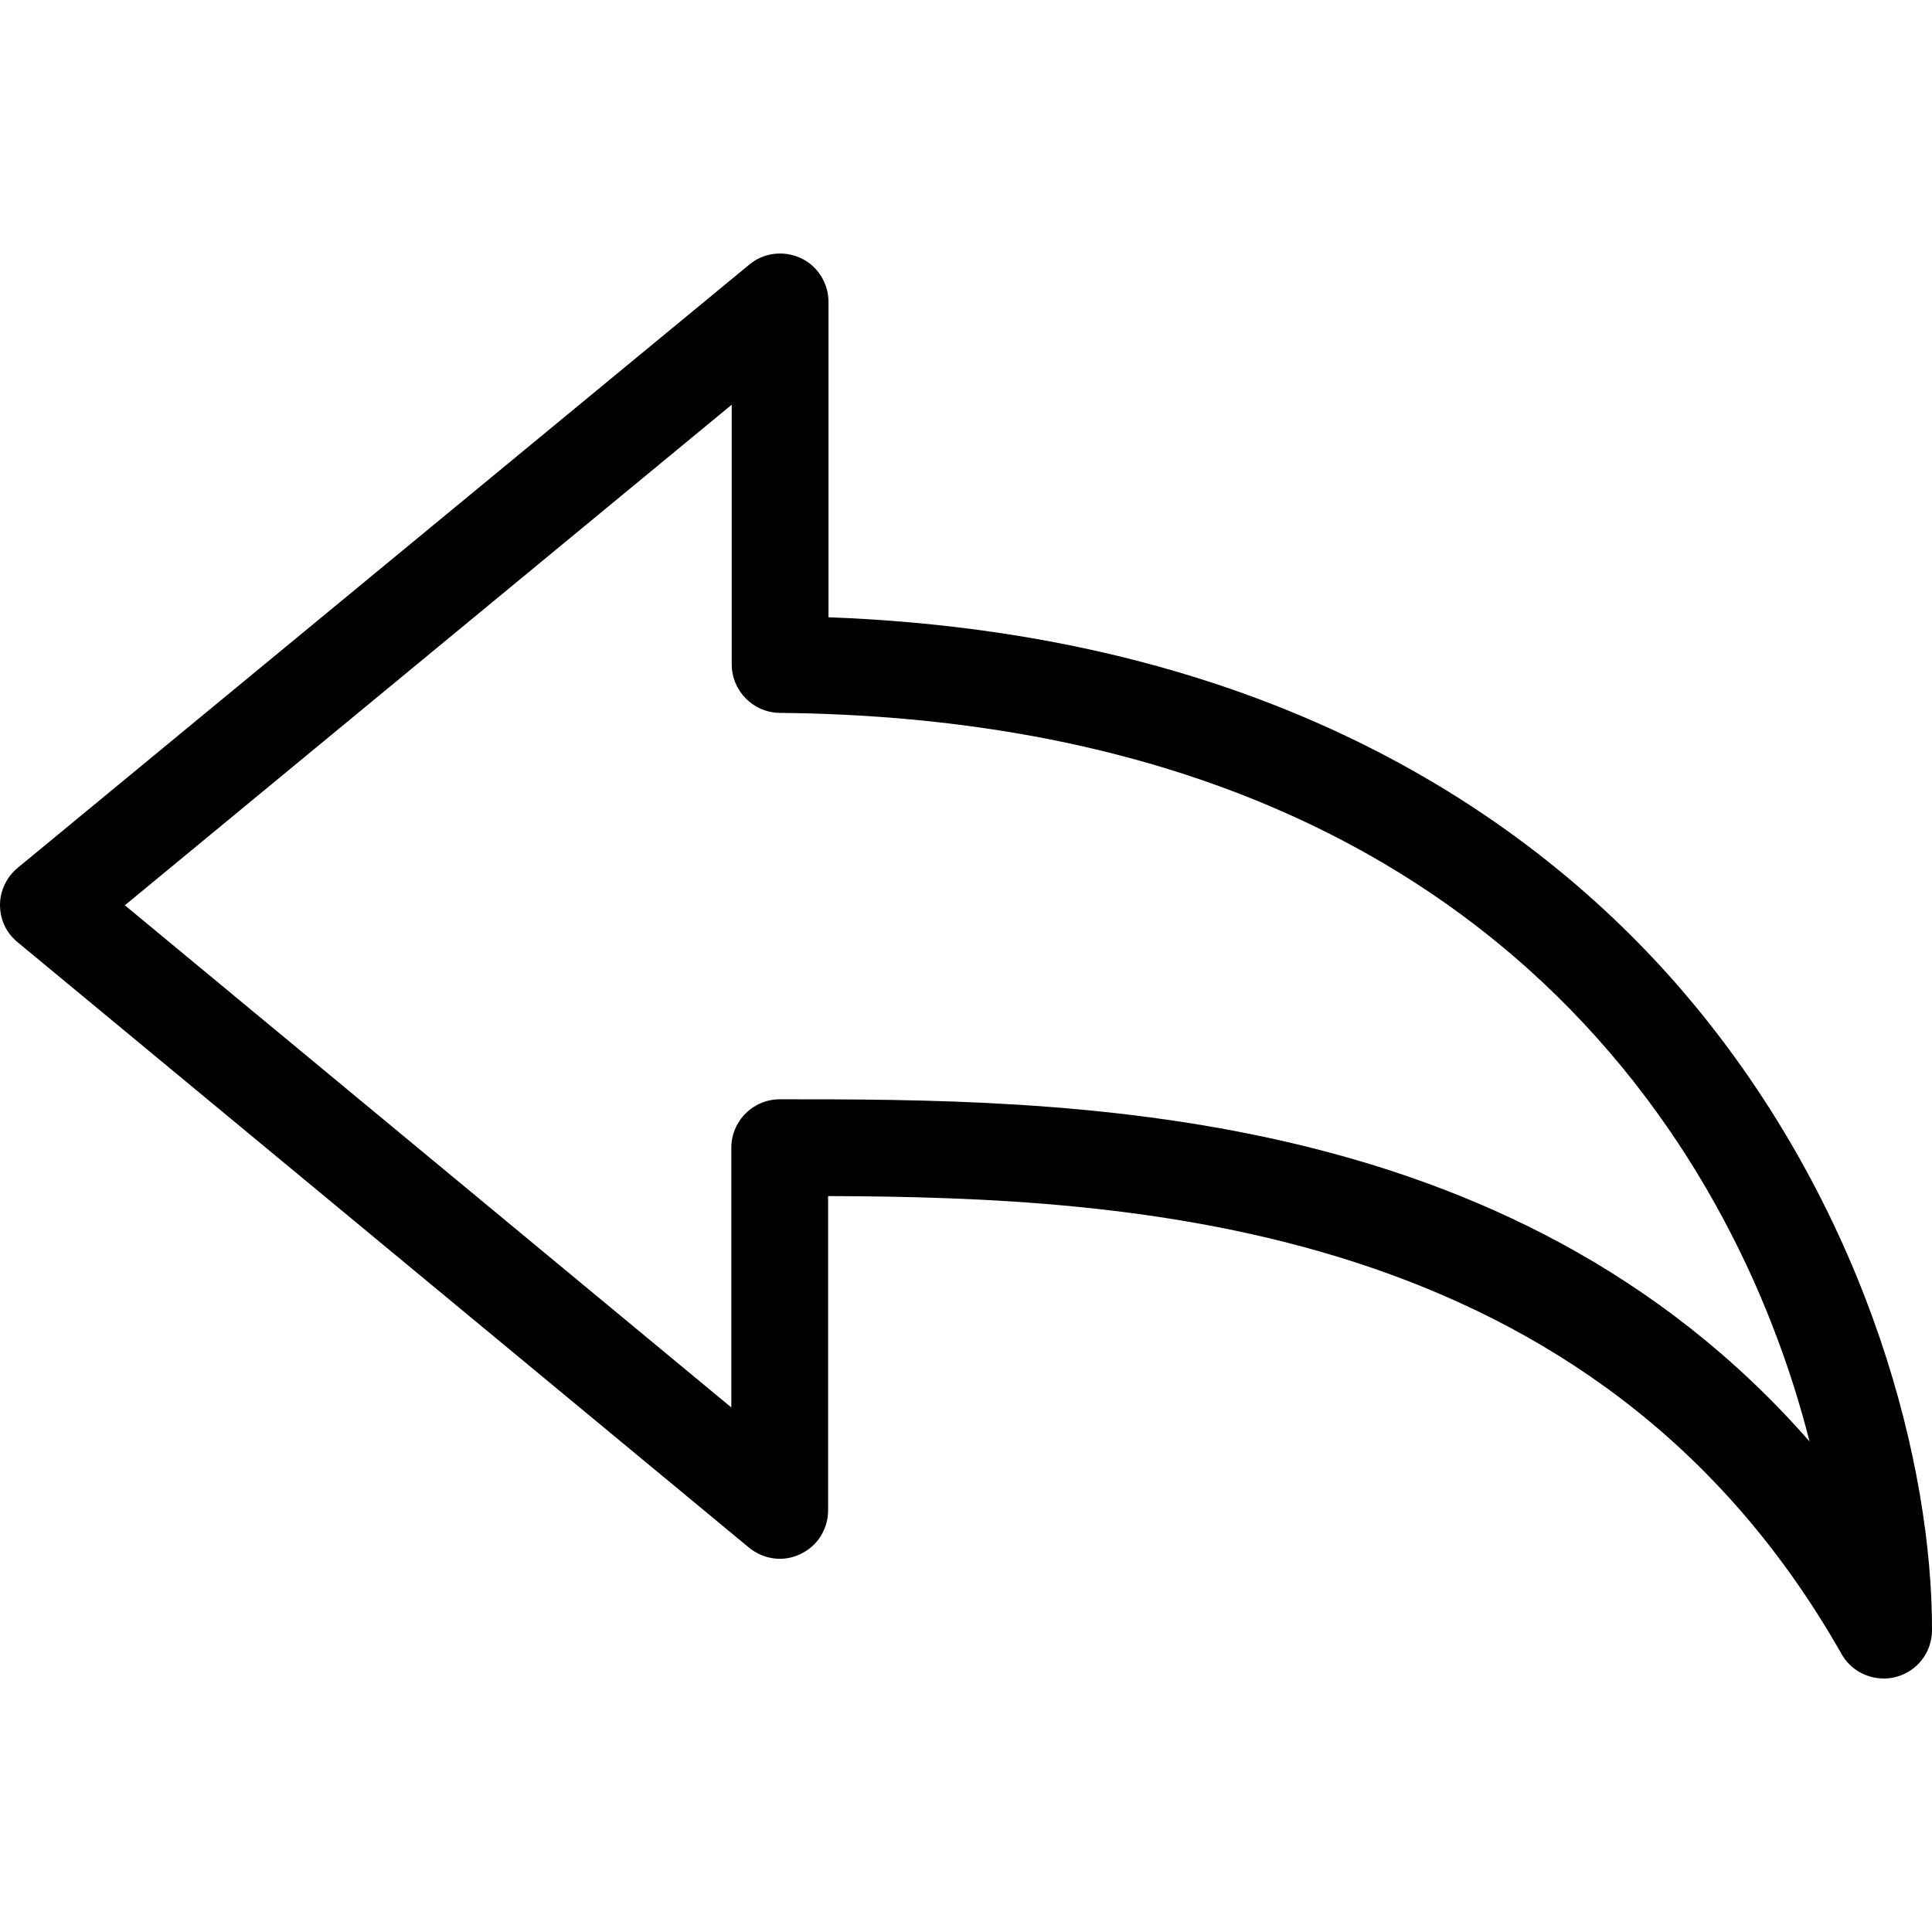
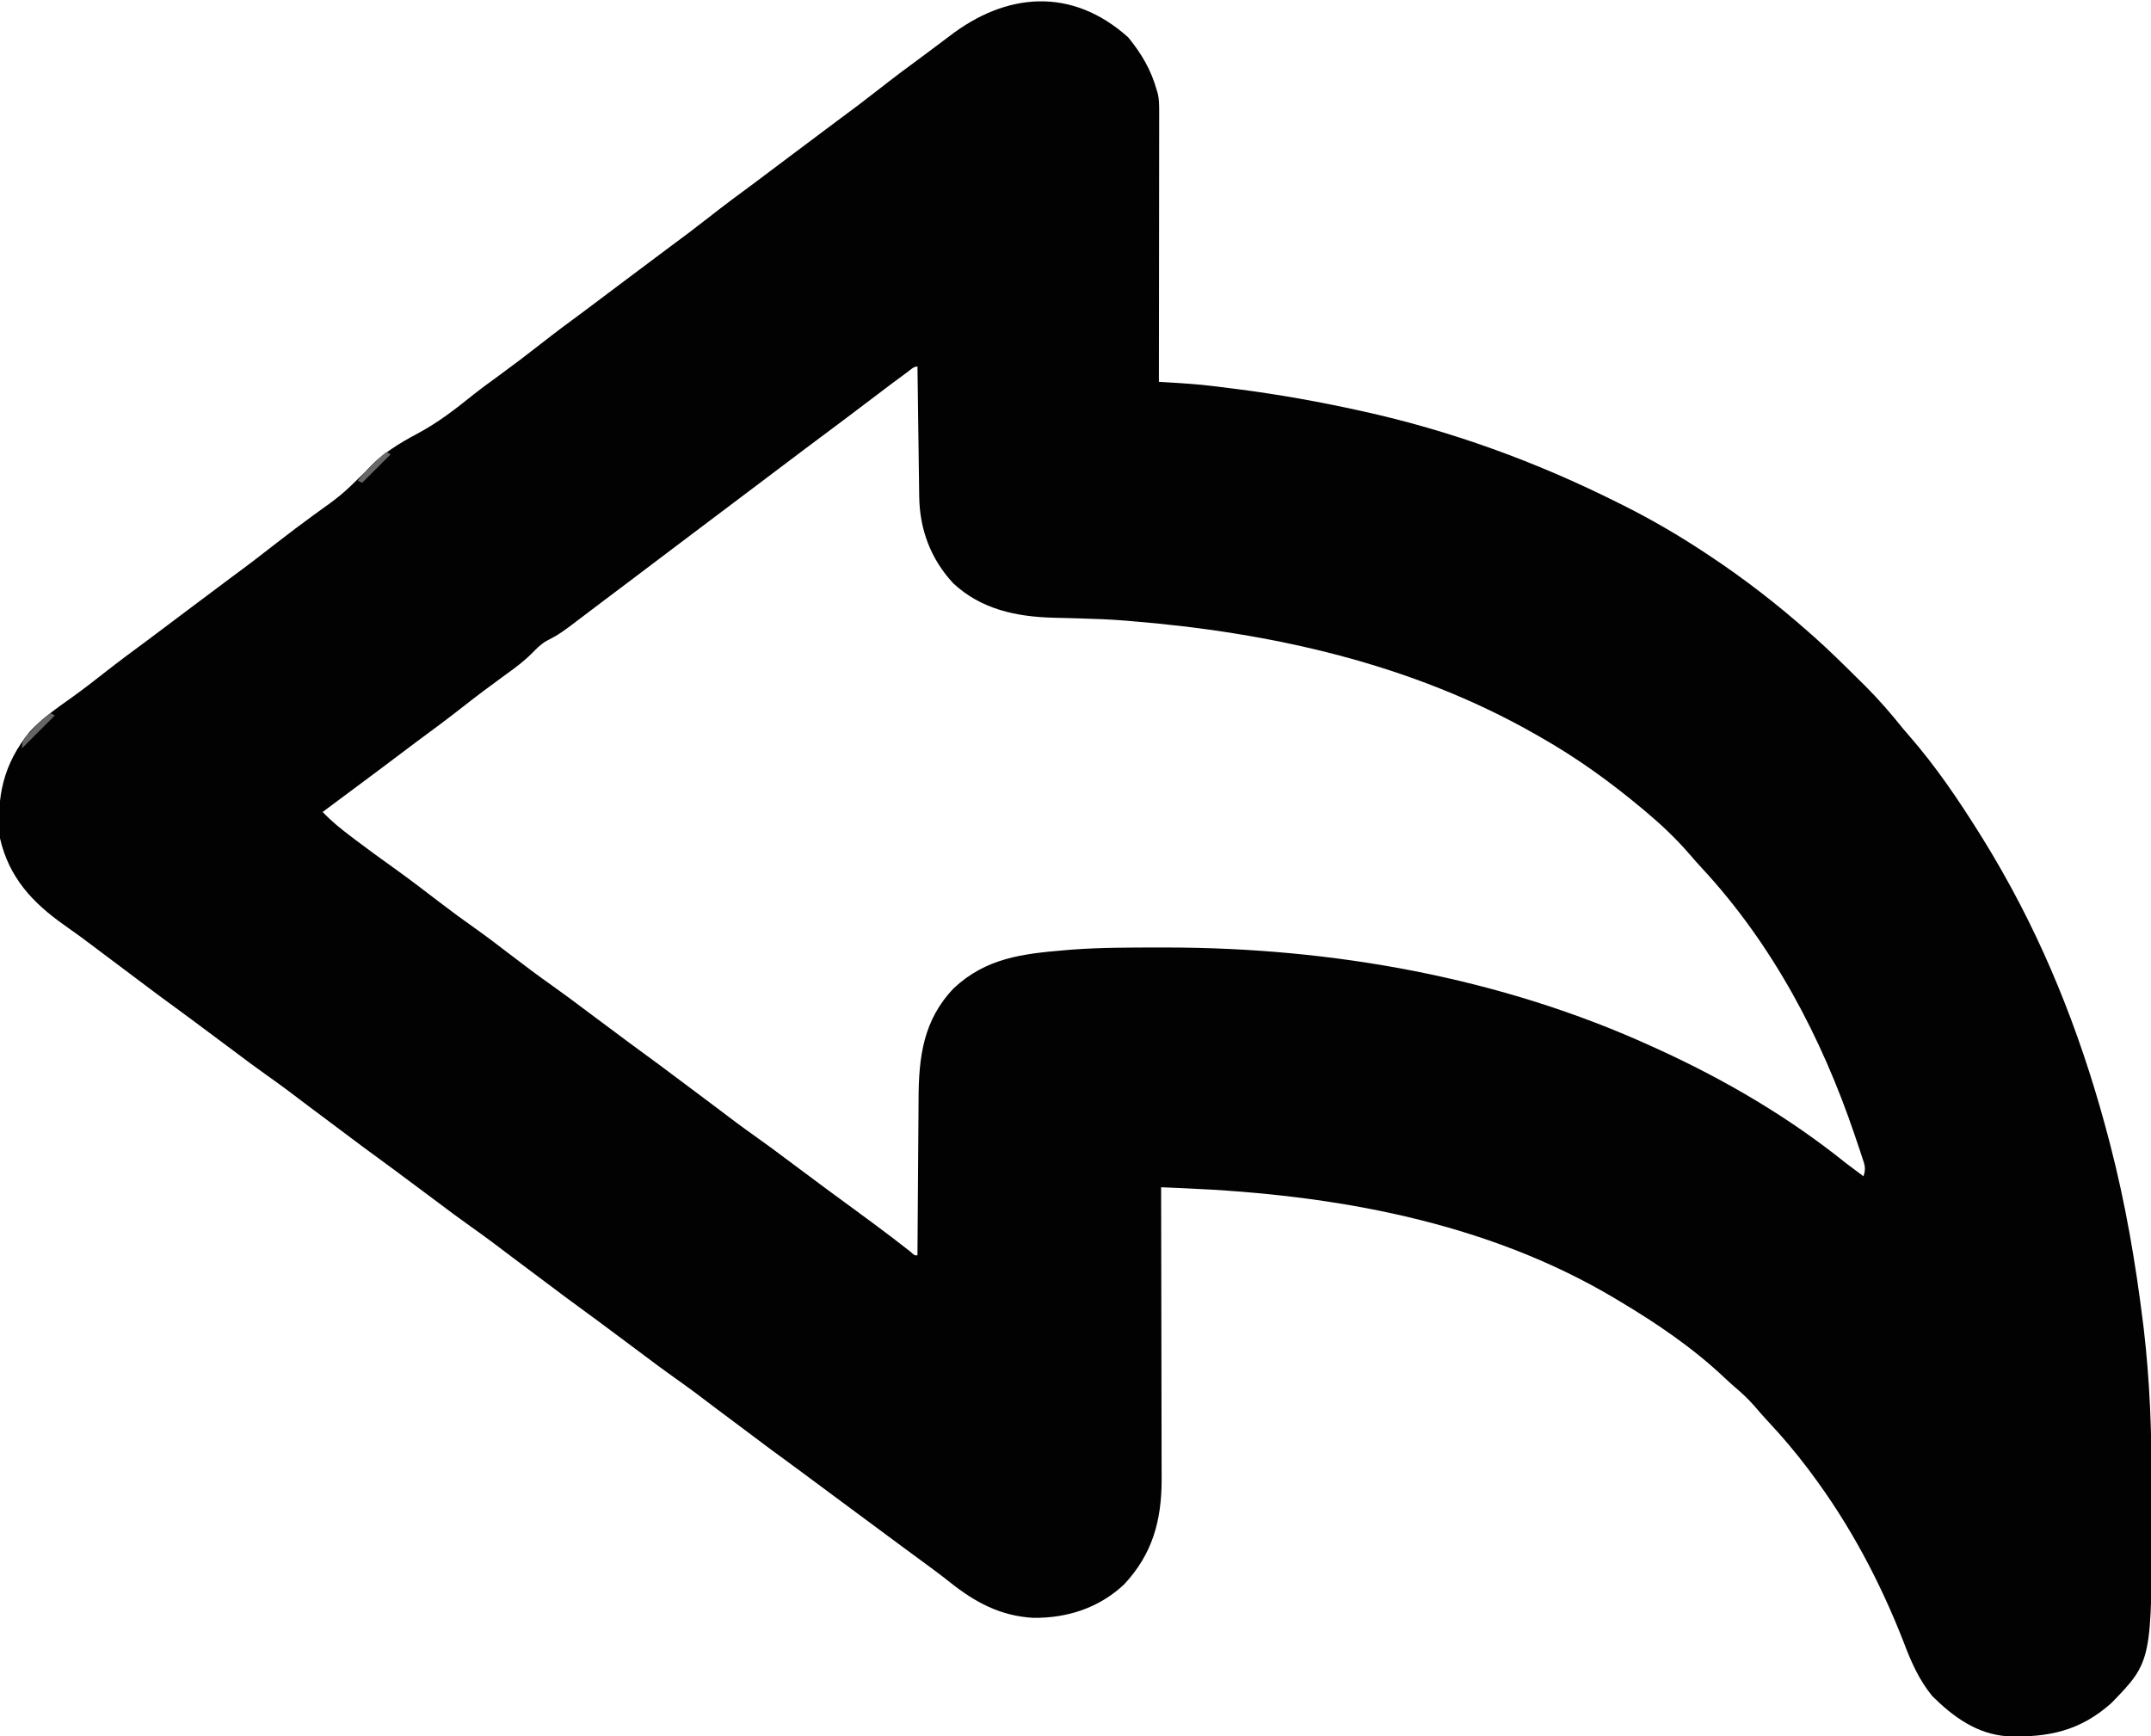
- <svg xmlns="http://www.w3.org/2000/svg" fill="#000000" height="800px" width="800px" version="1.1" id="Capa_1" viewBox="0 0 489 489" xml:space="preserve">
-   <g>
-     <path d="M429.4,255.033c-35.4-43.1-102.1-94.4-219.7-98.8v-79.8c0-4.7-2.7-9.1-7-11.1s-9.4-1.4-13,1.6L4.5,219.633   c-2.8,2.3-4.5,5.8-4.5,9.4c0,3.7,1.6,7.1,4.4,9.4l185.2,153.3c3.7,3,8.7,3.7,13,1.6c4.3-2,7-6.3,7-11.1v-79.5   c76.8,0.3,194.2,6,256.5,115.9c2.2,3.9,6.3,6.2,10.7,6.2c1,0,2.1-0.1,3.1-0.4c5.4-1.4,9.1-6.3,9.1-11.8   C489.1,371.533,473.4,308.633,429.4,255.033z M197.4,278.233L197.4,278.233c-3.3,0-6.4,1.3-8.7,3.6s-3.6,5.4-3.6,8.7v65.7   l-153.5-127.1l153.6-126.7v65.7c0,6.7,5.4,12.2,12.1,12.3c176,1.7,241.6,109,260.7,184.4   C382.2,278.333,268.7,278.233,197.4,278.233z" />
-   </g>
+ <svg xmlns="http://www.w3.org/2000/svg" width="980" height="791">
+   <path d="M514 17c6.031 7.359 10.42 14.8 13 24l.533 1.81c.549 2.576.589 4.934.587 7.568l.004 3.306-.011 3.612v3.815l-.013 10.344-.008 10.814-.021 20.474-.022 23.311L528 174l3.19.186c7.233.43 14.446.861 21.638 1.76l2.257.274 7.165.906 2.533.325c18.241 2.367 36.253 5.605 54.217 9.55l2.063.453C661.36 196.358 700.127 210.515 737 229l2.829 1.411C752.716 236.872 764.985 244.037 777 252l2.104 1.39C794.889 263.88 809.817 275.434 824 288l2.762 2.422c6.516 5.838 12.75 11.964 18.96 18.125l4.274 4.223c6.108 6.1 11.616 12.494 17.004 19.231l2.828 3.285C881.937 349.171 892.249 364.394 902 380l1.138 1.812c2.713 4.344 5.316 8.745 7.862 13.188l1.428 2.492C934.291 435.988 949.895 477.217 961 520l.511 1.966c6.796 26.294 11.402 53.034 14.739 79.971l.458 3.648c2.757 23.515 3.626 46.982 3.553 70.634l.007 11.192c.181 69.556.181 69.556-18.268 88.589-14.298 12.805-28.934 15.829-47.436 15.175-13.87-.946-24.596-8.805-34.177-18.257-6.057-7.405-9.669-15.593-13.012-24.48C856.586 720.751 842.826 694.806 825 671l-1.414-1.889c-5.659-7.501-11.663-14.576-18.09-21.427-2.127-2.286-4.167-4.613-6.184-6.996-2.816-3.242-5.847-6.036-9.125-8.805a124.75 124.75 0 0 1-4.437-4.016C771.395 614.274 754.942 603.099 738 593l-2.144-1.291c-58.896-35.149-128.23-47.321-195.803-50.232l-3.227-.14L529 541l.006 2.215.098 53.489.047 25.867.037 22.559.023 11.933.015 11.258.023 6.048c-.042 18.571-4.197 33.855-17.155 47.663-11.486 10.733-25.895 15.341-41.336 15.18-15.006-.842-26.556-7.106-38.098-16.32-4.176-3.33-8.477-6.483-12.785-9.641l-2.437-1.791-4.953-3.636-31.434-23.289-15.364-11.409-2.415-1.778-11.964-8.785-25.121-18.812c-6.222-4.764-12.477-9.45-18.883-13.963-5.069-3.584-10.032-7.303-14.992-11.037l-19.875-14.812-2.366-1.742-11.747-8.622-25.137-18.824c-6.222-4.764-12.477-9.45-18.883-13.963-5.069-3.584-10.032-7.303-14.992-11.037l-19.875-14.812-2.366-1.742-11.747-8.622-25.137-18.824c-6.222-4.764-12.477-9.45-18.883-13.963-5.069-3.584-10.032-7.303-14.992-11.037l-19.875-14.812-2.366-1.742-11.747-8.622-27.815-20.879c-4.995-3.82-10.042-7.533-15.197-11.133C14.697 411.279 4.108 399.813 0 382c-1.718-18.877 1.518-33.925 13.688-48.75 5.696-6.117 12.507-10.758 19.277-15.609C37.742 314.215 42.382 310.637 47 307c6.801-5.336 13.707-10.506 20.684-15.609L85.5 278l20.188-15.125c6.943-5.081 13.759-10.301 20.526-15.612 5.521-4.318 11.131-8.499 16.786-12.638 12.483-8.945 12.483-8.945 23.438-19.625 6.883-7.839 15.021-12.766 24.125-17.625 9.184-4.927 17.043-11.044 25.14-17.561 3.854-3.044 7.827-5.924 11.797-8.814 6.25-4.565 12.411-9.223 18.5-14 6.802-5.335 13.707-10.506 20.684-15.609L284.5 128l20.188-15.125A689.7 689.7 0 0 0 323 99c6.802-5.334 13.707-10.506 20.684-15.609L361.5 70l20.188-15.125A689.81 689.81 0 0 0 400 41c6.913-5.421 13.921-10.693 21.018-15.871l11.35-8.5C458.429-3.557 488.318-6.012 514 17zM413.484 169.5l-2.26 1.664L408.75 173l-2.568 1.898-21.323 16.124L367 204.375l-20.119 15.173-34.7 26.151-25.928 19.583-11.296 8.503-6.883 5.211c-12.983 9.883-12.983 9.883-19.766 13.43-2.166 1.477-3.722 2.955-5.535 4.832-3.857 3.954-8.098 7.103-12.586 10.305-6.489 4.701-12.888 9.485-19.187 14.438-6.799 5.333-13.701 10.502-20.675 15.603l-18.075 13.585L147 370c3.923 4.128 8.146 7.572 12.688 11l2.257 1.716c5.941 4.495 11.974 8.855 18.032 13.19 6.936 4.983 13.711 10.166 20.488 15.363 5.312 4.065 10.677 8.021 16.15 11.865 5.4 3.819 10.638 7.843 15.886 11.866 6.326 4.848 12.679 9.623 19.195 14.212 5.07 3.584 10.033 7.304 14.993 11.038l19.875 14.813 2.366 1.742 11.747 8.622 25.137 18.824c6.315 4.835 12.665 9.59 19.165 14.174 4.294 3.034 8.511 6.161 12.71 9.326l17.625 13.125 2.396 1.764 12.264 9.01 4.902 3.602 2.382 1.75a746.6 746.6 0 0 1 17.47 13.305c1.934 1.795 1.934 1.795 3.273 1.695l.018-3.291.218-30.848.111-15.855.117-15.328.034-5.821c.068-19.216 2.121-36.073 16.096-50.607C449.221 436.572 465.808 434.617 485 433l3.421-.29c13.052-.959 26.122-.954 39.204-.96l3.746-.002c75.699.065 152.507 13.63 221.629 45.252l3.156 1.437C786.329 492.275 815.097 509.163 841 530l8 6c1.262-3.787.535-5.18-.703-8.941l-1.205-3.668-1.342-3.953-.682-2.025c-15.11-44.692-37.549-87.218-69.794-121.956a237.53 237.53 0 0 1-5.898-6.645C763.429 381.99 756.928 375.812 750 370l-1.64-1.379C733.77 356.409 718.553 345.397 702 336l-2.424-1.39C643.217 302.449 579.188 288.195 515 283l-2.345-.198c-6.96-.573-13.914-.815-20.893-1.009l-4.014-.117-7.93-.196c-16.782-.453-32.825-3.836-45.506-15.667-10.278-11.054-15.317-24.561-15.518-39.552l-.03-1.953-.081-6.33-.063-4.413-.153-11.57-.161-11.825L418 167c-1.805 0-3.109 1.463-4.516 2.5z" fill="#020202" />
+   <path d="M23 325l2 1-15 15c0-4.064 1.53-5.052 4.25-8l2.391-2.625c2.024-2.038 4.01-3.737 6.359-5.375z" fill="#656565" />
+   <path d="M176 206l2 1-13 13-2-1c4.035-4.811 8.045-9.132 13-13z" fill="#686868" />
</svg>
